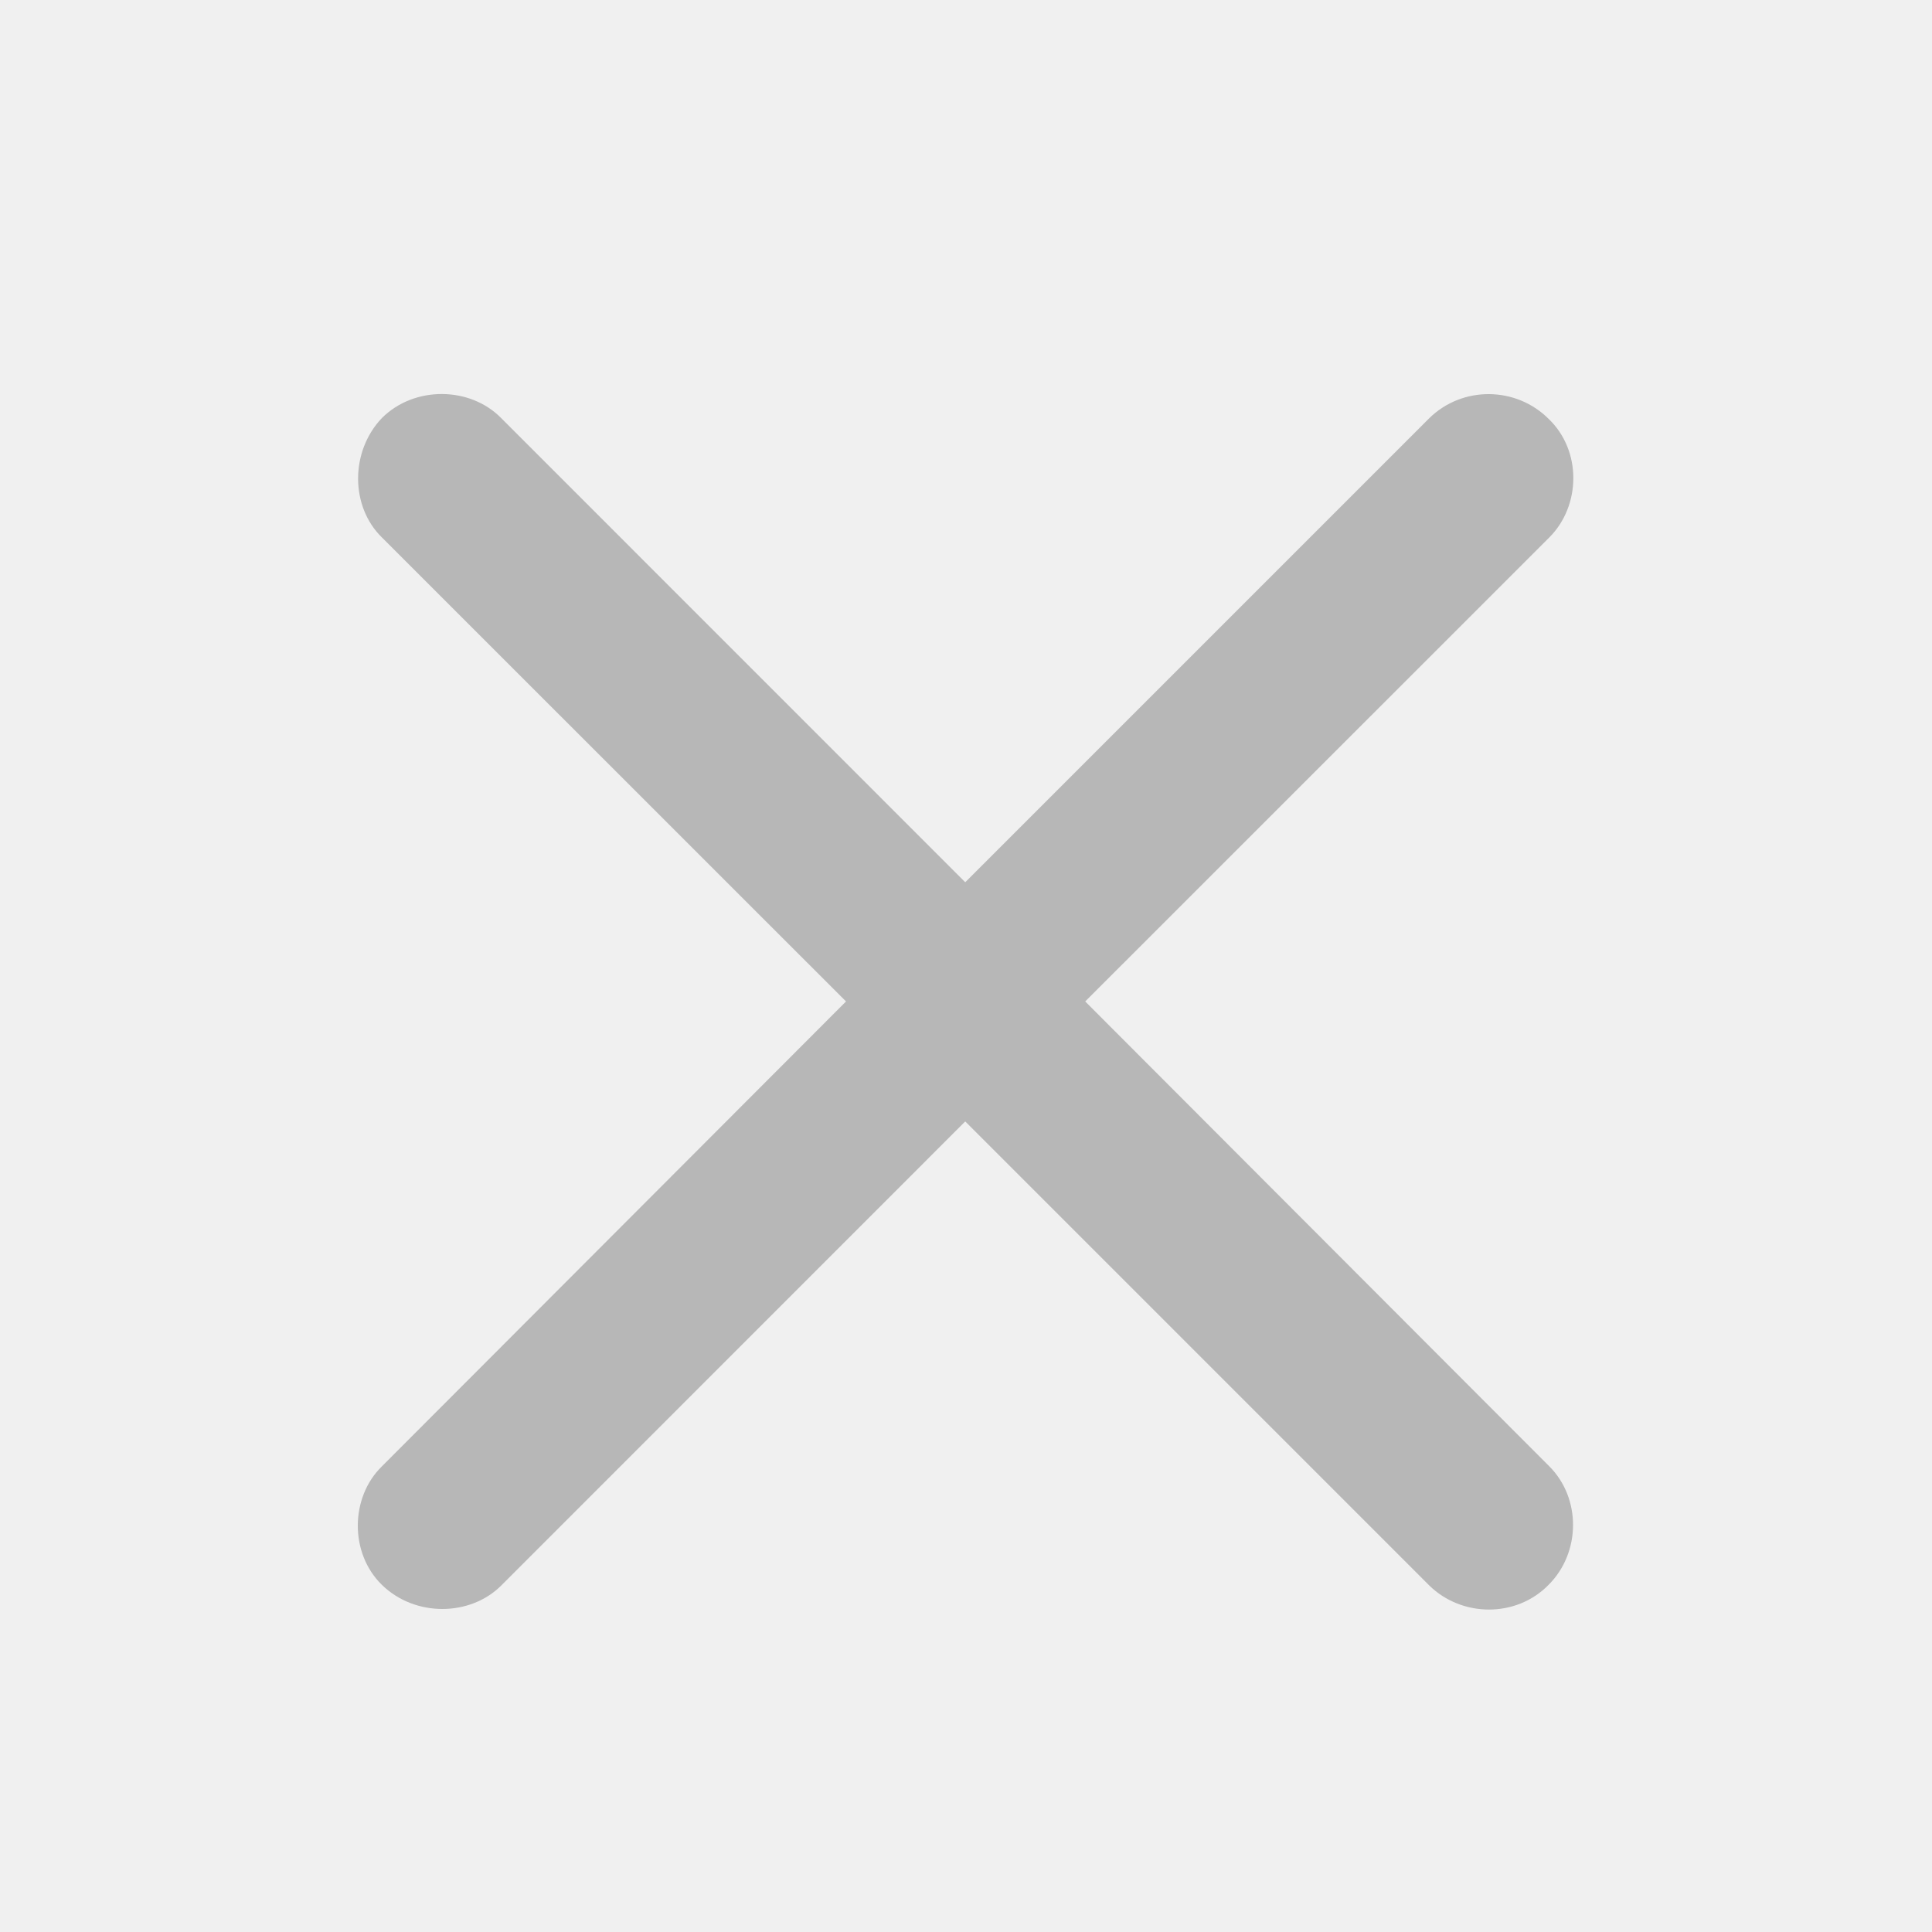
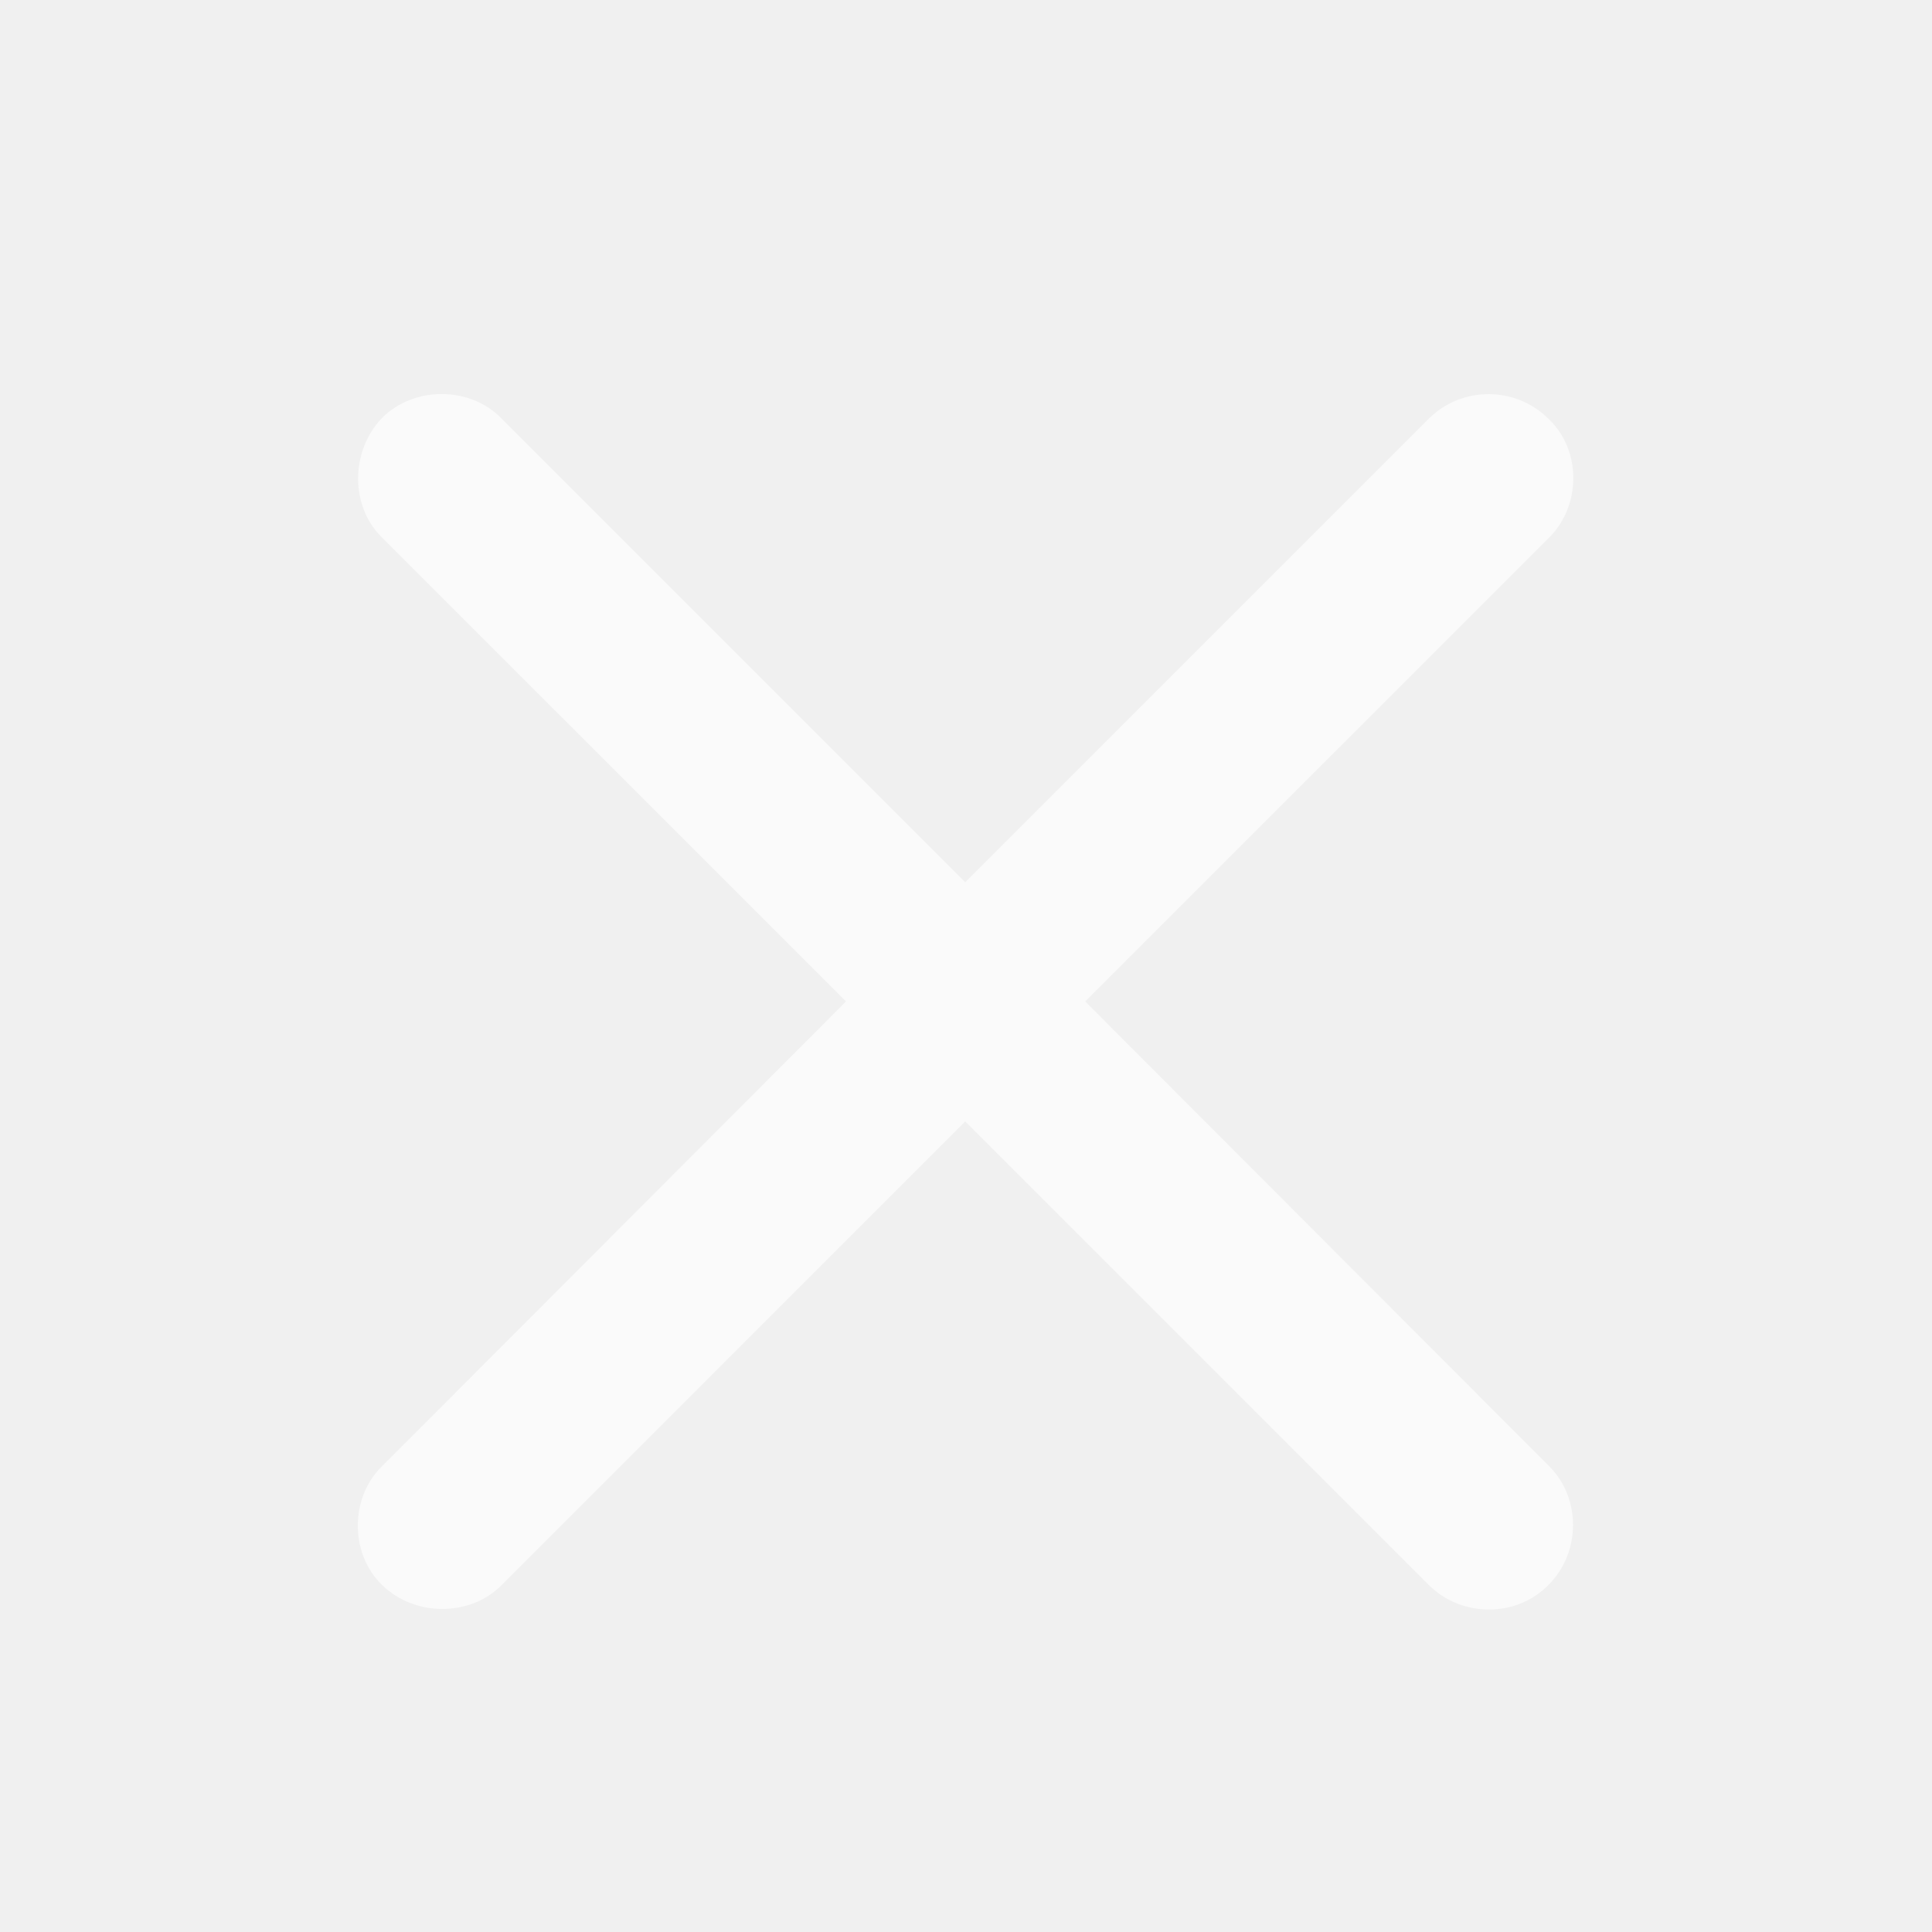
<svg xmlns="http://www.w3.org/2000/svg" width="20" height="20" viewBox="0 0 20 20" fill="none">
-   <path d="M16.039 15.18C16.367 15.508 16.367 16.07 16.031 16.406C15.695 16.75 15.133 16.742 14.797 16.414L9.992 11.609L5.188 16.414C4.867 16.734 4.297 16.742 3.953 16.406C3.617 16.078 3.625 15.5 3.953 15.18L8.758 10.367L3.953 5.563C3.625 5.242 3.625 4.672 3.953 4.328C4.289 3.992 4.867 4 5.188 4.328L9.992 9.133L14.797 4.328C15.141 3.992 15.695 4 16.031 4.336C16.375 4.664 16.367 5.234 16.039 5.563L11.234 10.367L16.039 15.18Z" fill="black" fill-opacity="0.24" />
+   <path d="M16.039 15.18C16.367 15.508 16.367 16.07 16.031 16.406C15.695 16.75 15.133 16.742 14.797 16.414L9.992 11.609L5.188 16.414C4.867 16.734 4.297 16.742 3.953 16.406C3.617 16.078 3.625 15.5 3.953 15.18L8.758 10.367L3.953 5.563C3.625 5.242 3.625 4.672 3.953 4.328C4.289 3.992 4.867 4 5.188 4.328L9.992 9.133L14.797 4.328C15.141 3.992 15.695 4 16.031 4.336C16.375 4.664 16.367 5.234 16.039 5.563L11.234 10.367L16.039 15.18Z" fill="#fff" fill-opacity="0.64" />
</svg>
